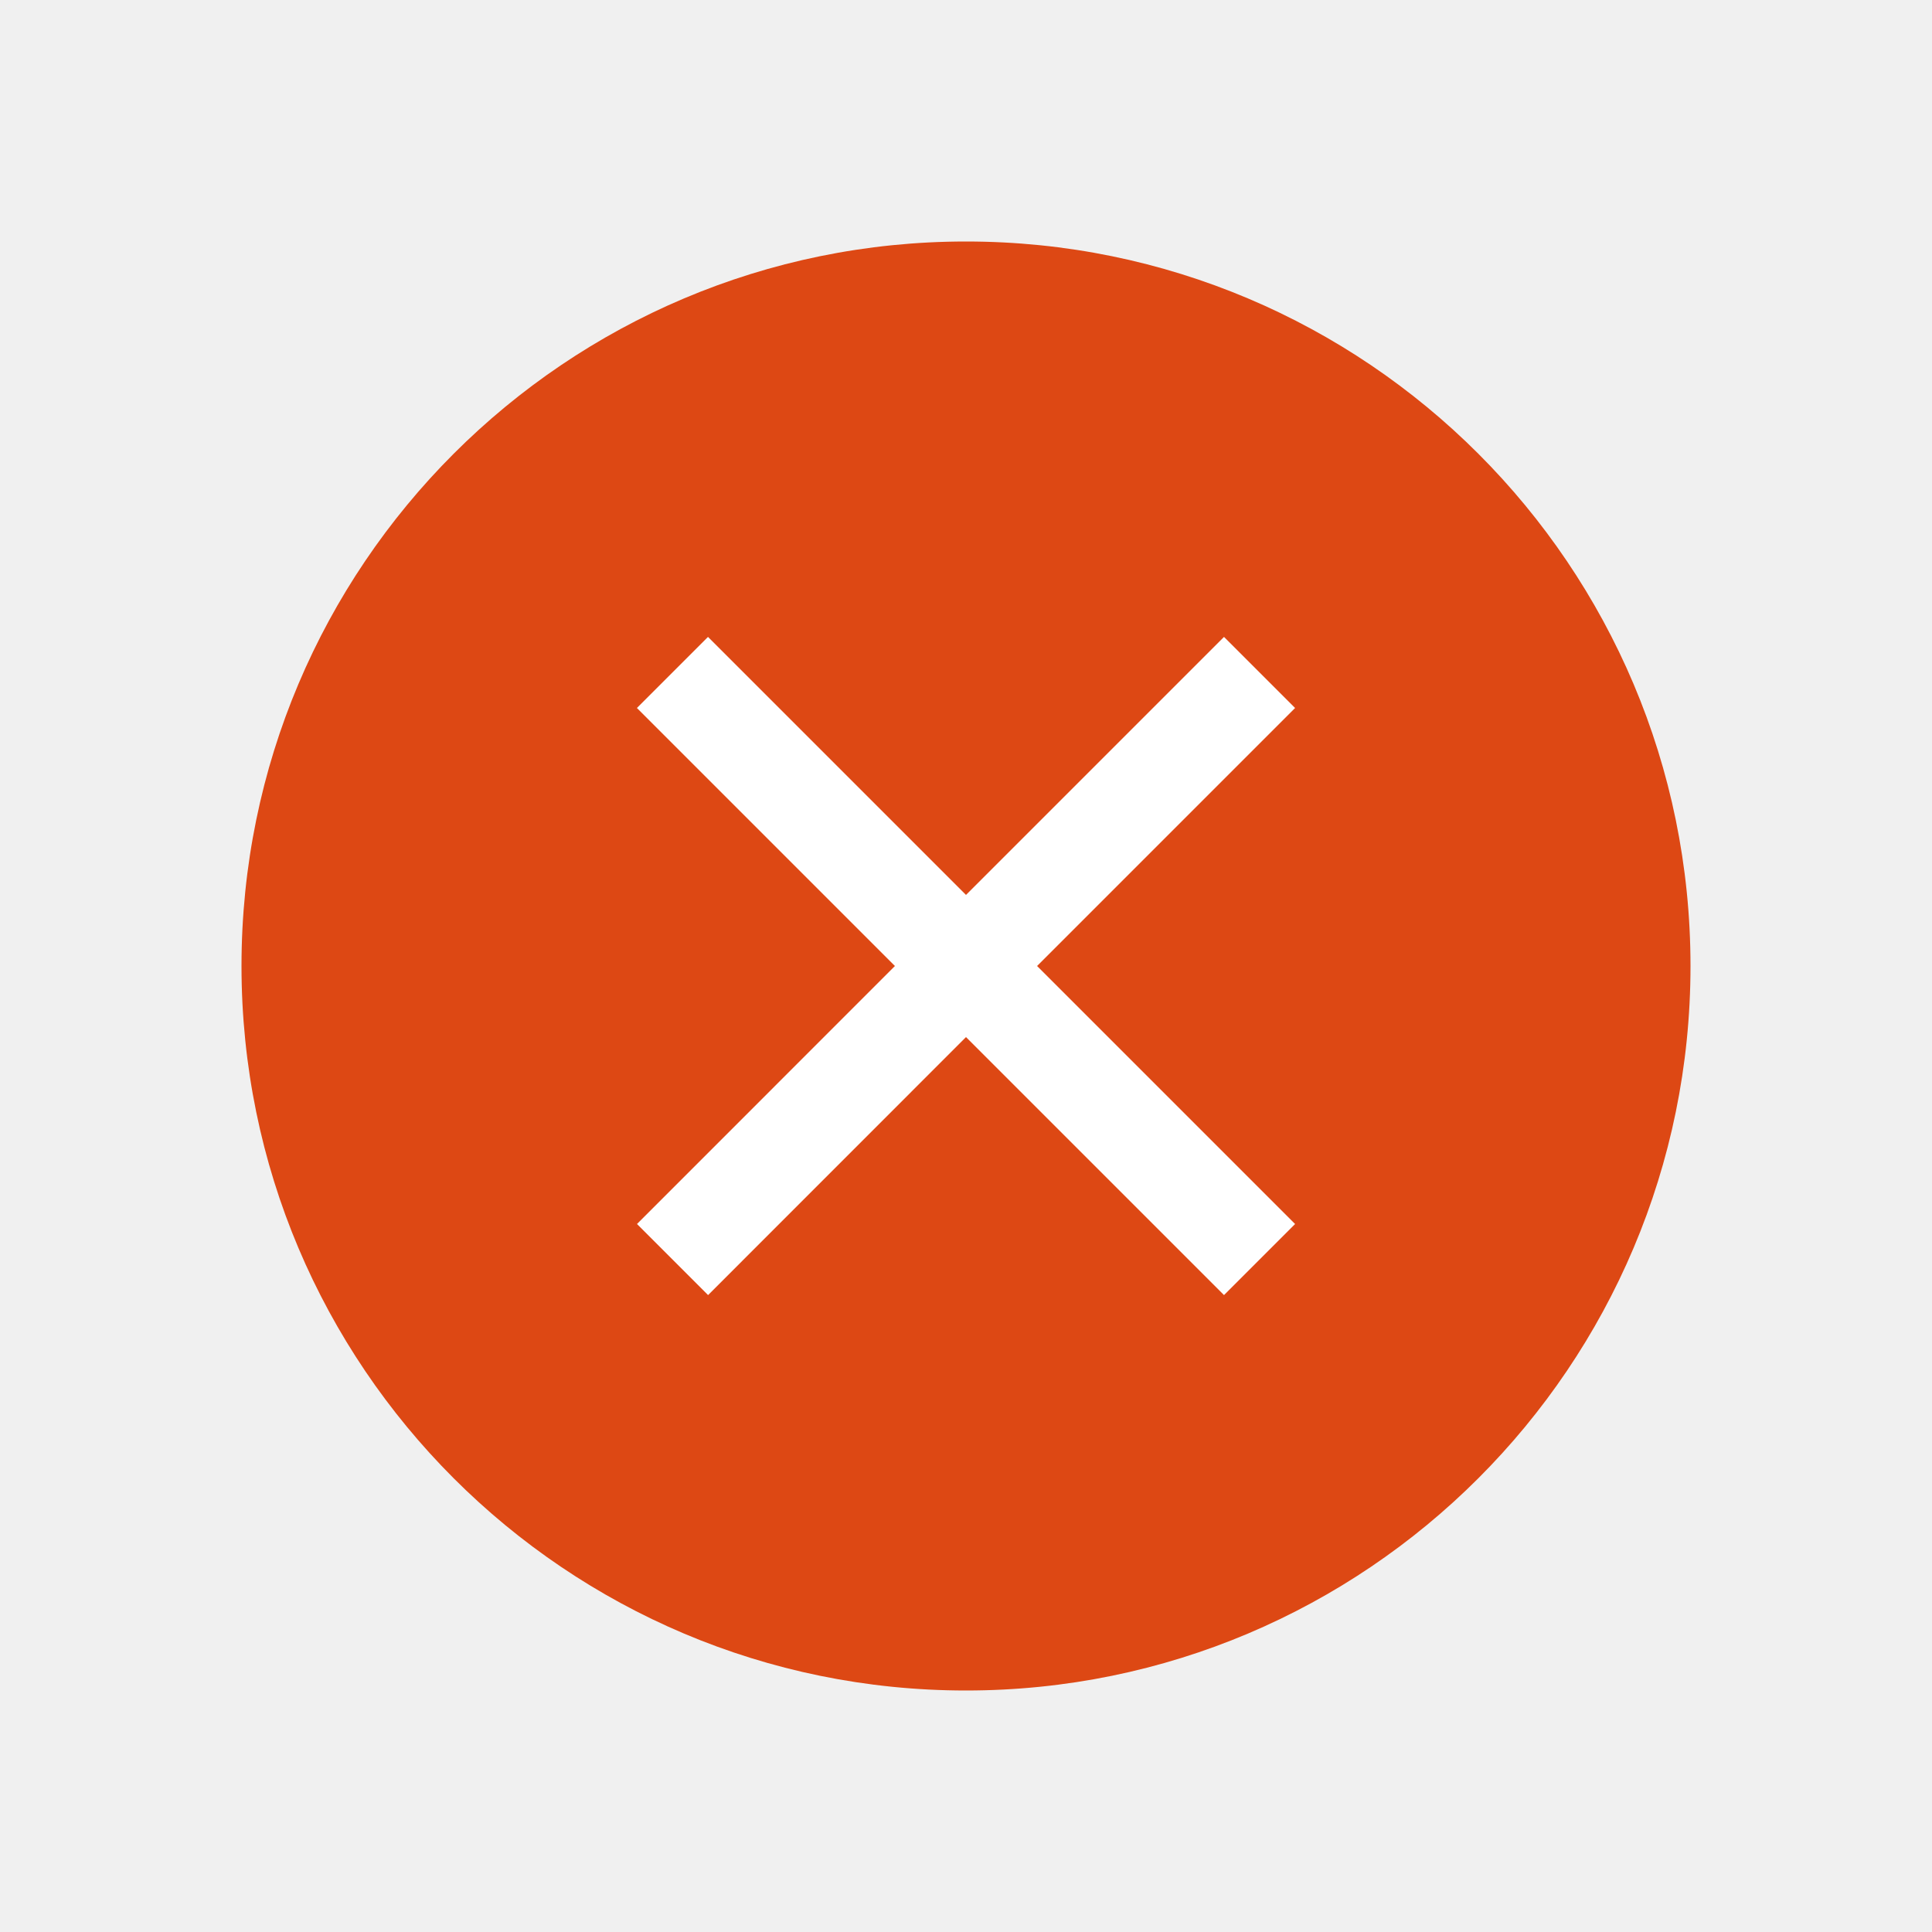
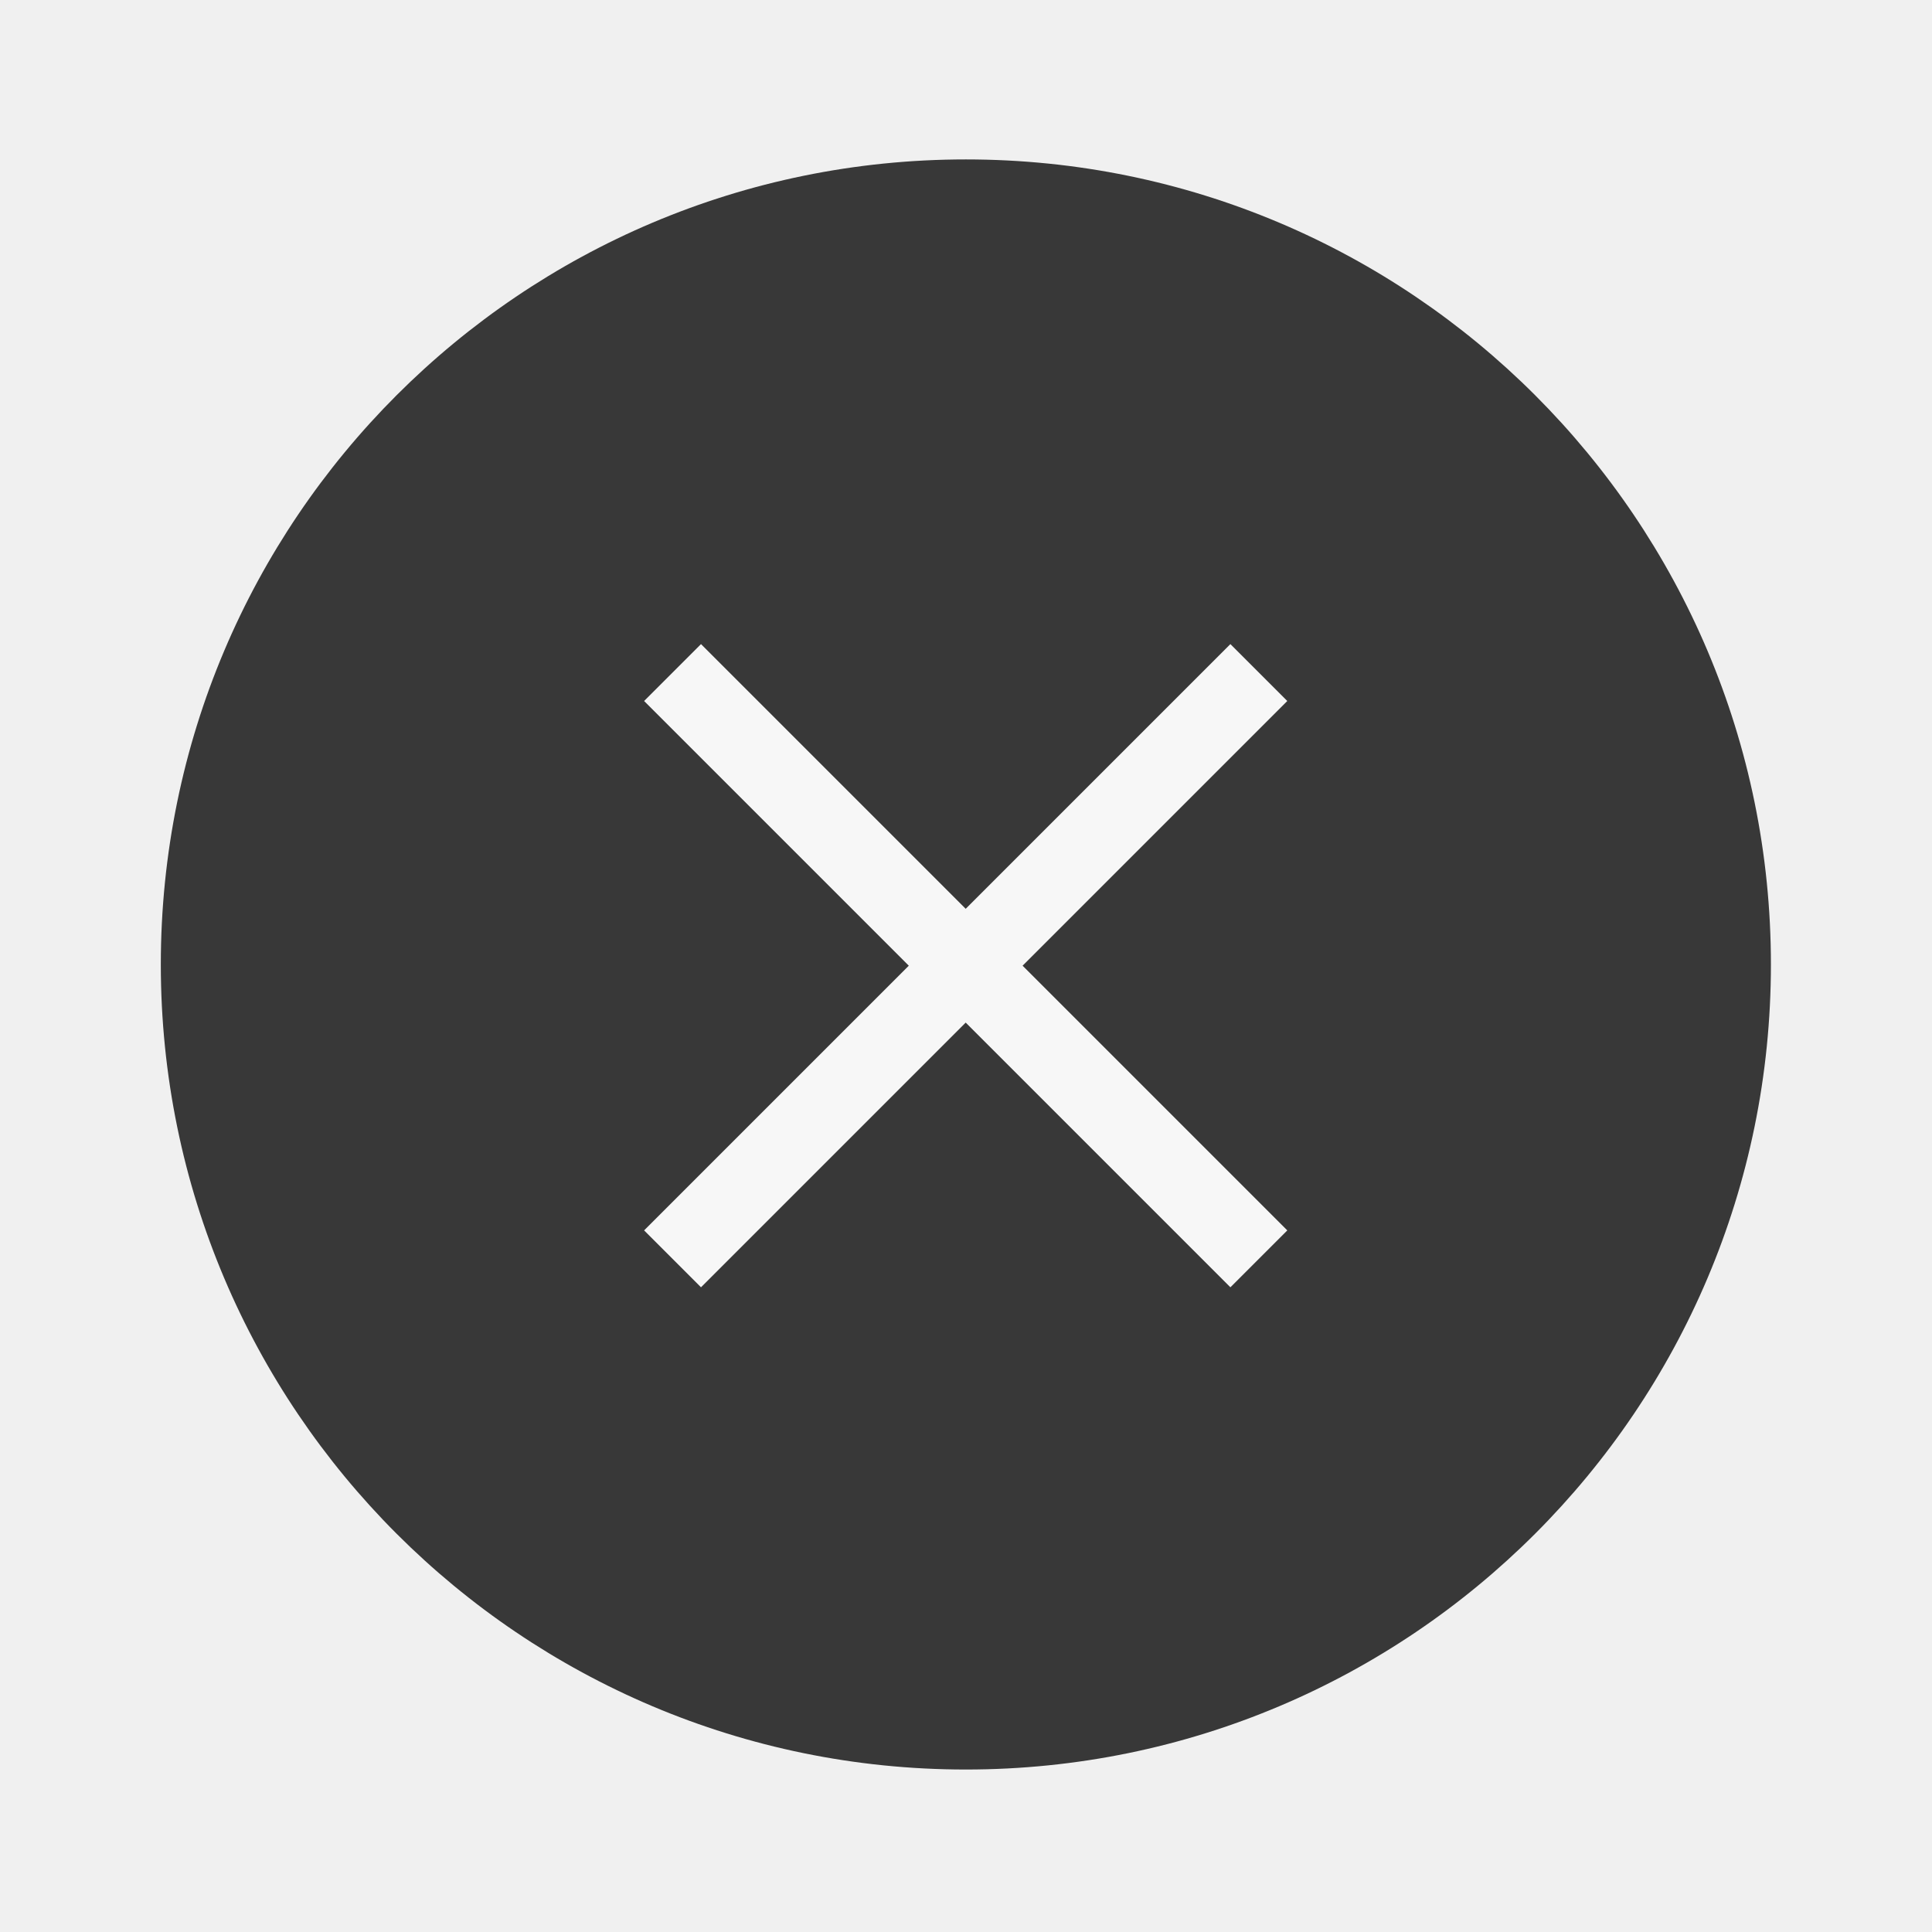
- <svg xmlns="http://www.w3.org/2000/svg" height="24" width="24">
-   <circle cx="12" cy="12" fill="#dd4814" r="9" />
-   <path d="m8.795 7.912-.883.883 3.205 3.205-3.204 3.205.883.883 3.204-3.205 3.205 3.205.883-.883-3.205-3.205 3.205-3.205-.883-.883-3.205 3.205z" fill="#fff" />
+ <svg xmlns="http://www.w3.org/2000/svg" height="24" viewBox="0 0 6.35 6.35" width="24">
+   <path d="m5.556 294.09a2.646 2.646 0 0 1 -2.646 2.646 2.646 2.646 0 0 1 -2.646-2.646 2.646 2.646 0 0 1 2.646-2.646 2.646 2.646 0 0 1 2.646 2.646z" fill="#383838" stroke-width=".661" transform="translate(.26456 -290.92)" />
+   <path d="m2.304 2.117-.187.187.87.87-.87.87.187.187.87-.87.87.87.187-.187-.87-.87.87-.87-.187-.187-.87.87z" fill="#f7f7f7" stroke-width=".3" />
</svg>
